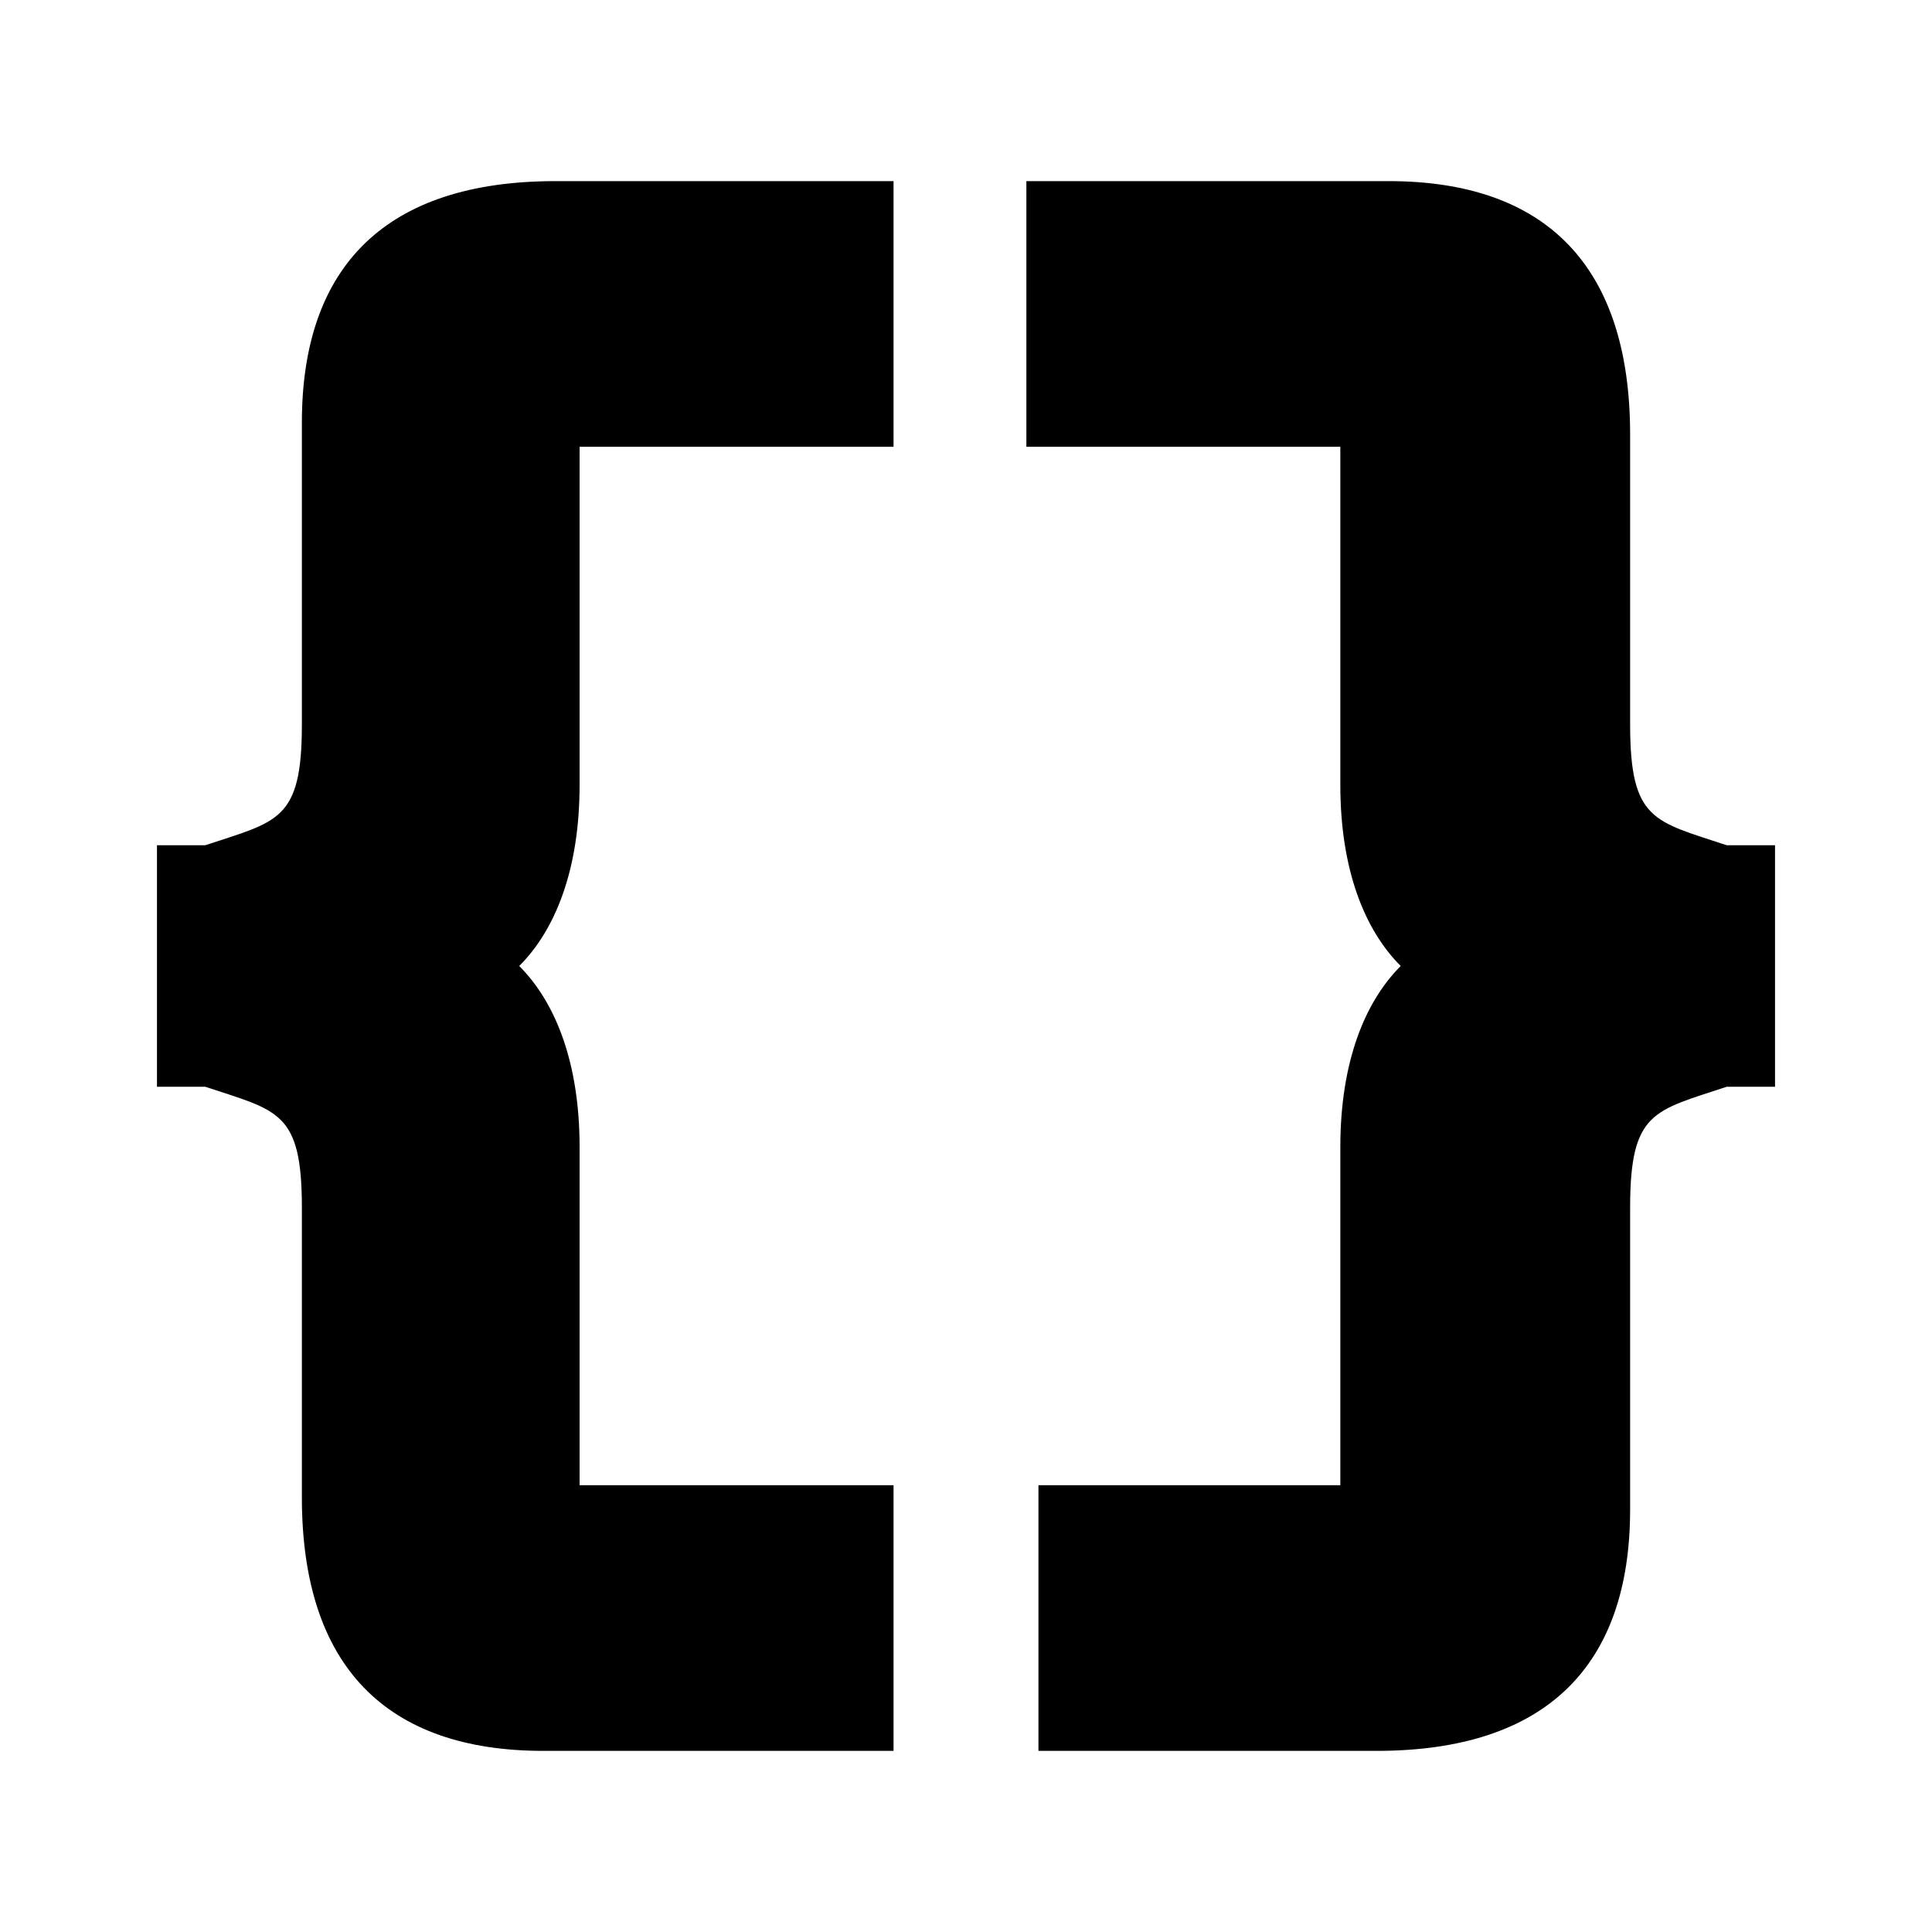
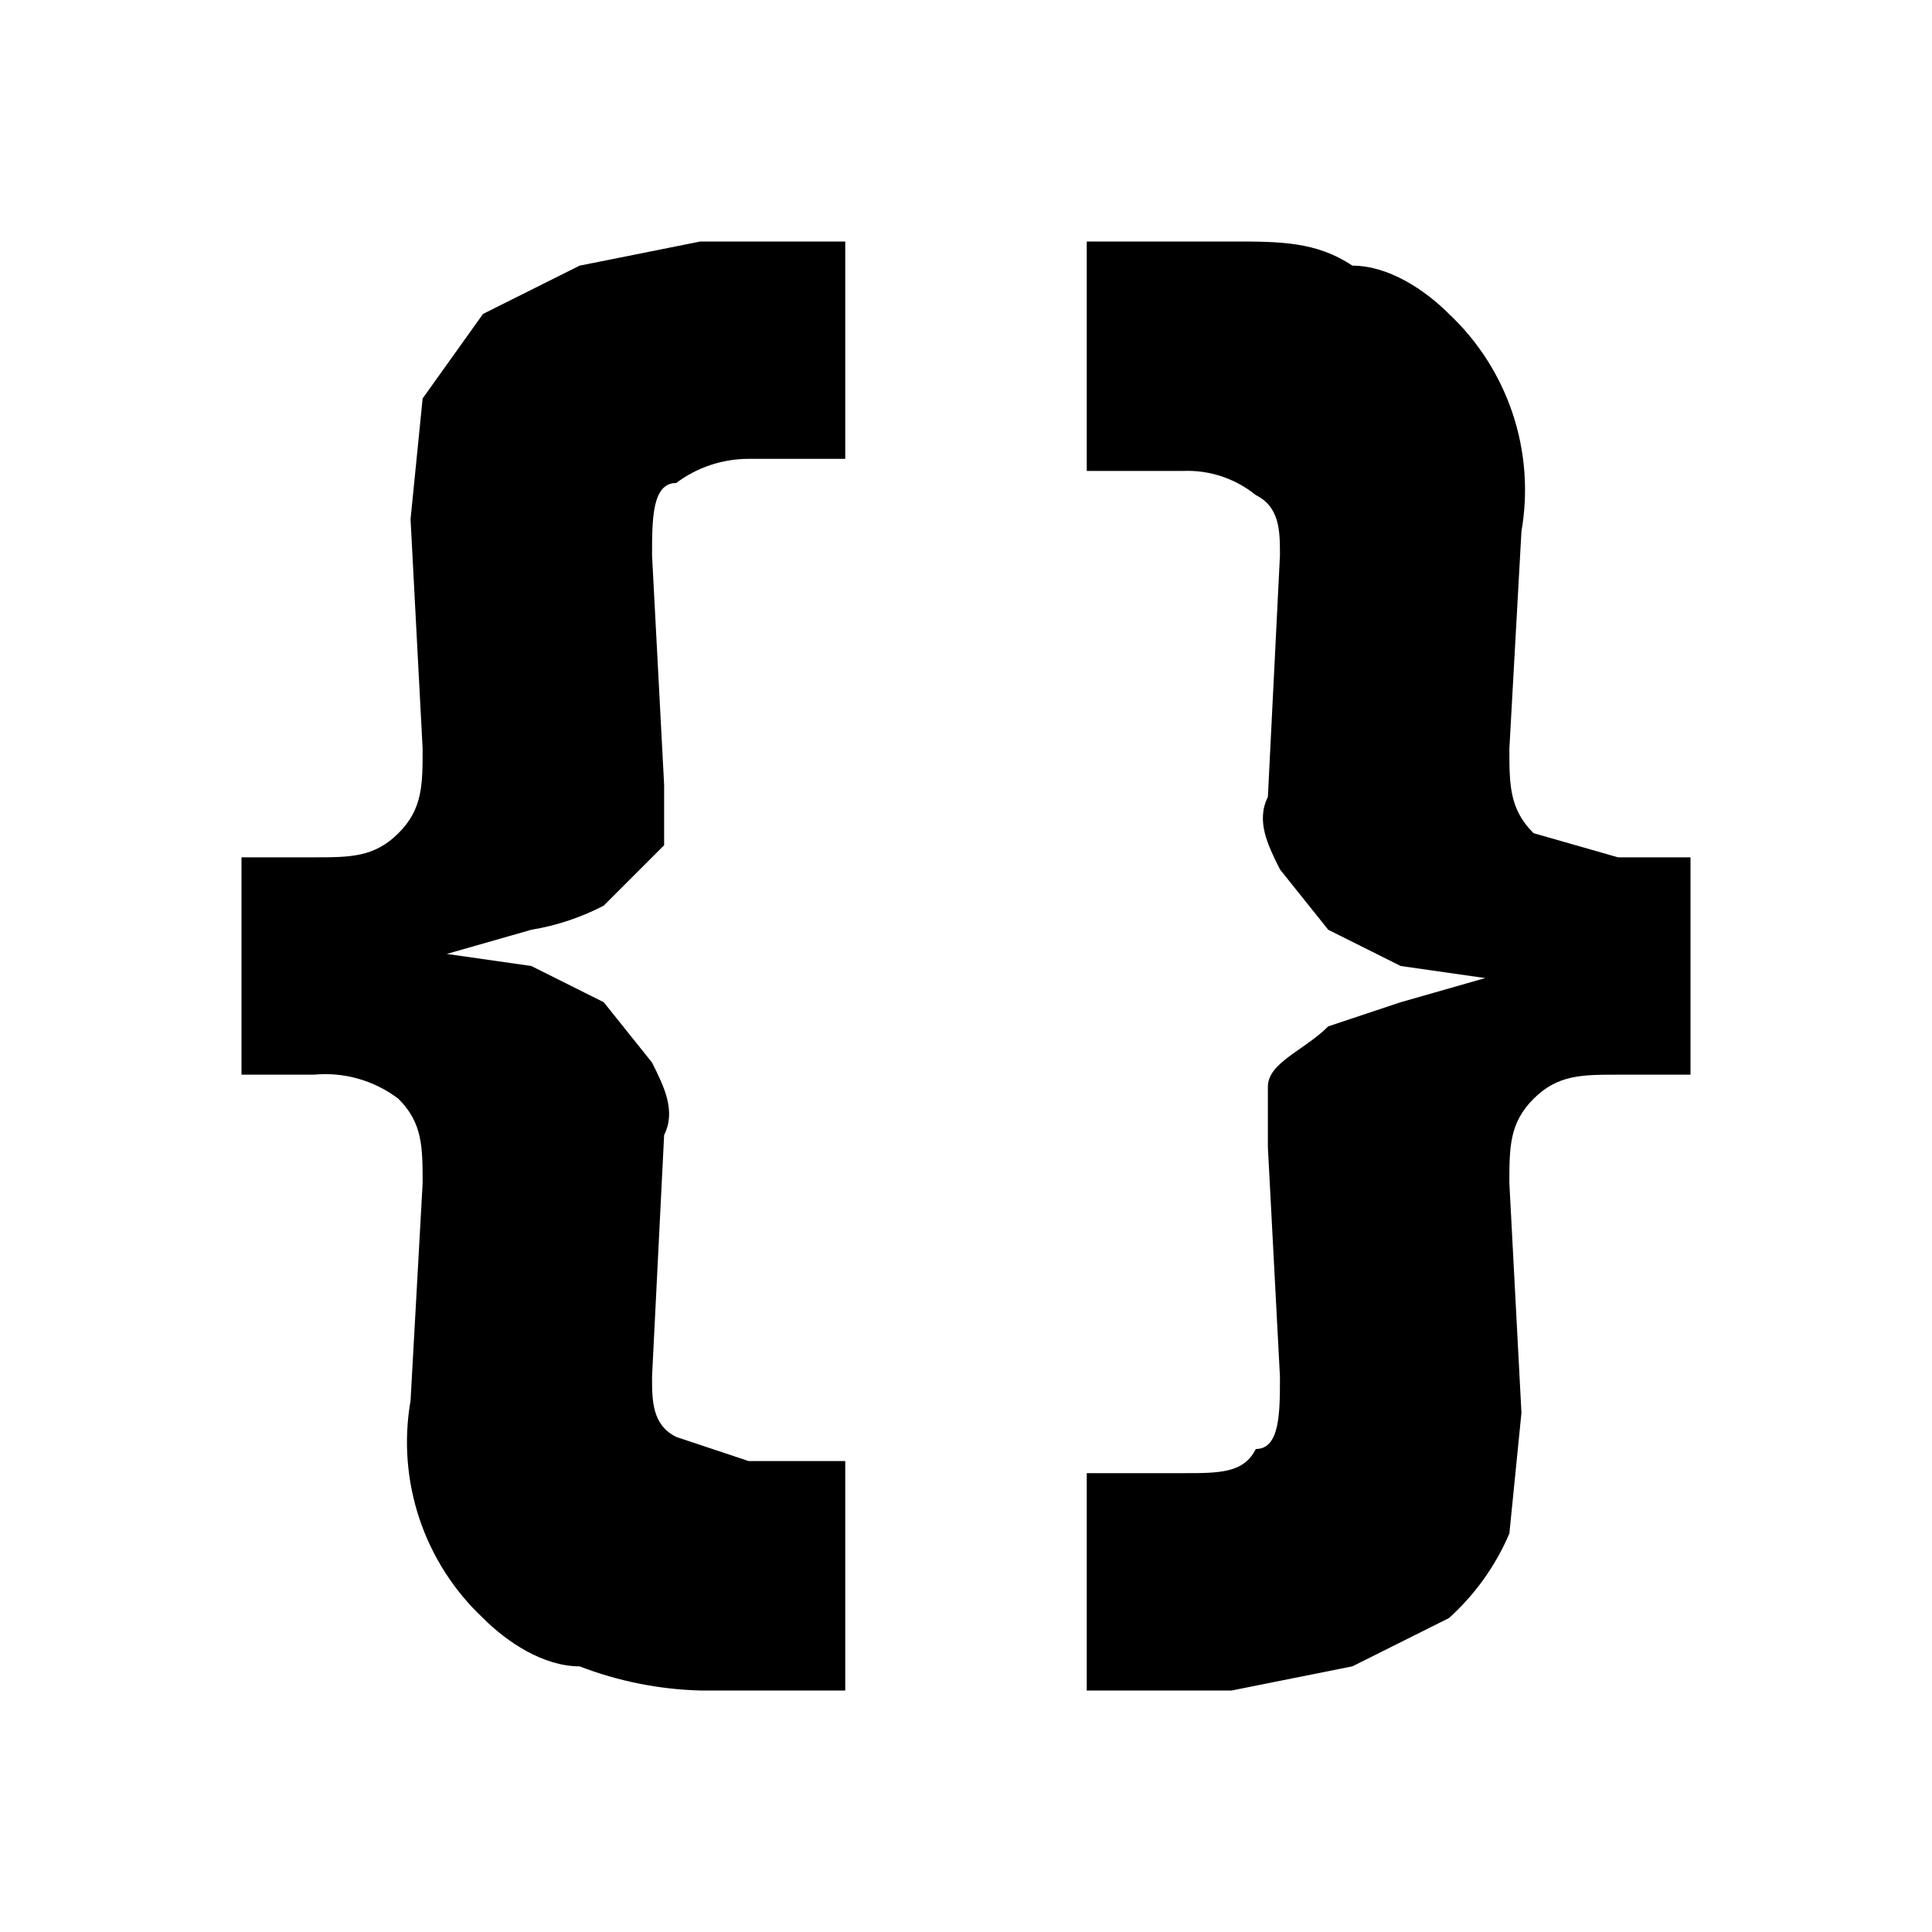
<svg xmlns="http://www.w3.org/2000/svg" viewBox="0 0 16 16">
-   <path fill="currentColor" d="M2.5 3.6V6c0 .8-.2.8-.8 1h-.4v2h.4c.6.2.8.2.8 1v2.4c0 1.4.7 2.1 2 2.1h2.9v-2.2H4.8V9.5c0-.7-.2-1.2-.5-1.5.3-.3.5-.8.5-1.5V3.7h2.6V1.5H4.6c-1.4 0-2.1.7-2.1 2ZM14.3 7c-.6-.2-.8-.2-.8-1V3.6c0-1.4-.7-2.1-2-2.1h-3v2.2h2.6v2.8c0 .7.2 1.2.5 1.5-.3.3-.5.8-.5 1.5v2.8H8.6v2.2h2.8c1.4 0 2.1-.7 2.1-2V10c0-.8.2-.8.8-1h.4V7h-.4Z" />
+   <path fill="currentColor" d="M2.6 7.1c.3 0 .5 0 .7-.2s.2-.4.2-.7l-.1-1.9.1-1 .5-.7.8-.4 1-.2H7v1.8h-.8a1 1 0 0 0-.6.2c-.2 0-.2.3-.2.6l.1 1.9V7l-.5.5a2 2 0 0 1-.6.2l-.7.2.7.1.6.3.4.5c.1.2.2.4.1.6l-.1 2c0 .2 0 .4.2.5l.6.2H7V14H5.8a3 3 0 0 1-1-.2c-.3 0-.6-.2-.8-.4a2 2 0 0 1-.6-1.8l.1-1.8c0-.3 0-.5-.2-.7a1 1 0 0 0-.7-.2H2V7.1h.6ZM10.2 2c.4 0 .7 0 1 .2.3 0 .6.2.8.4a2 2 0 0 1 .6 1.8l-.1 1.8c0 .3 0 .5.2.7l.7.2h.6v1.8h-.6c-.3 0-.5 0-.7.2s-.2.4-.2.7l.1 1.9-.1 1a2 2 0 0 1-.5.7l-.8.4-1 .2H9v-1.8h.8c.3 0 .5 0 .6-.2.2 0 .2-.3.2-.6l-.1-1.9V9c0-.2.3-.3.5-.5l.6-.2.7-.2-.7-.1-.6-.3-.4-.5c-.1-.2-.2-.4-.1-.6l.1-2c0-.2 0-.4-.2-.5a.9.9 0 0 0-.6-.2H9V2h1.2Z" />
</svg>
